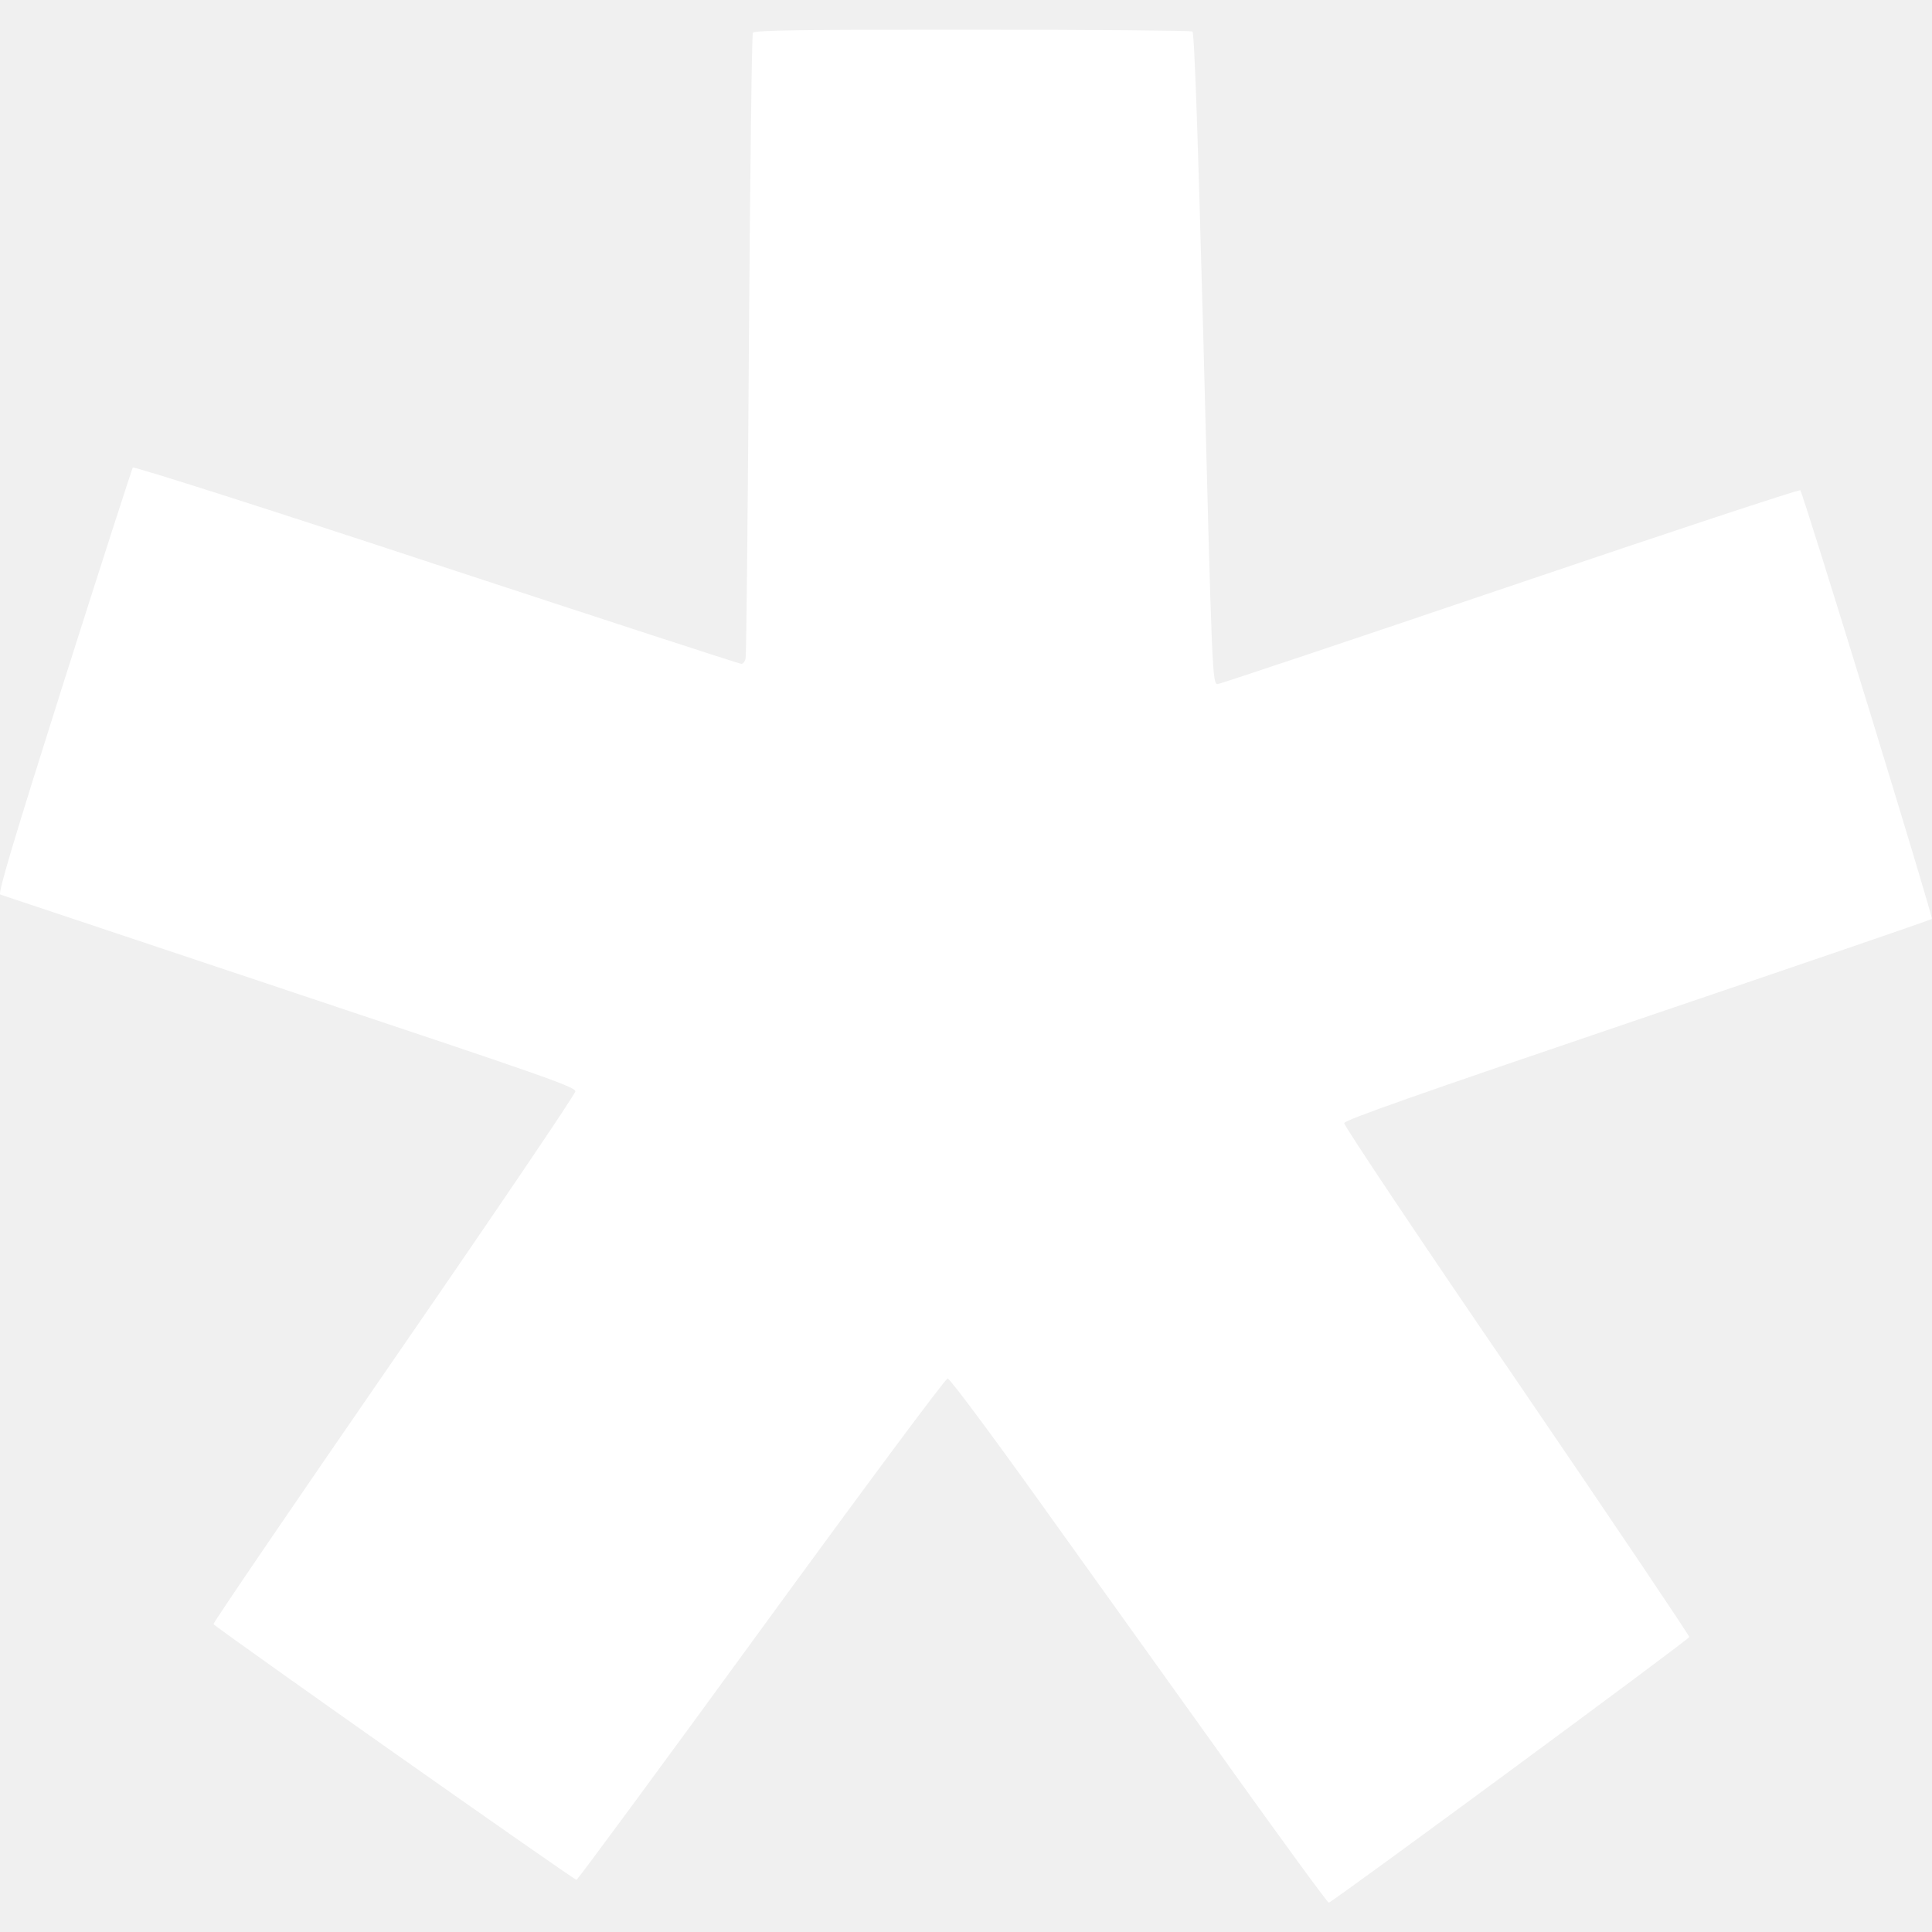
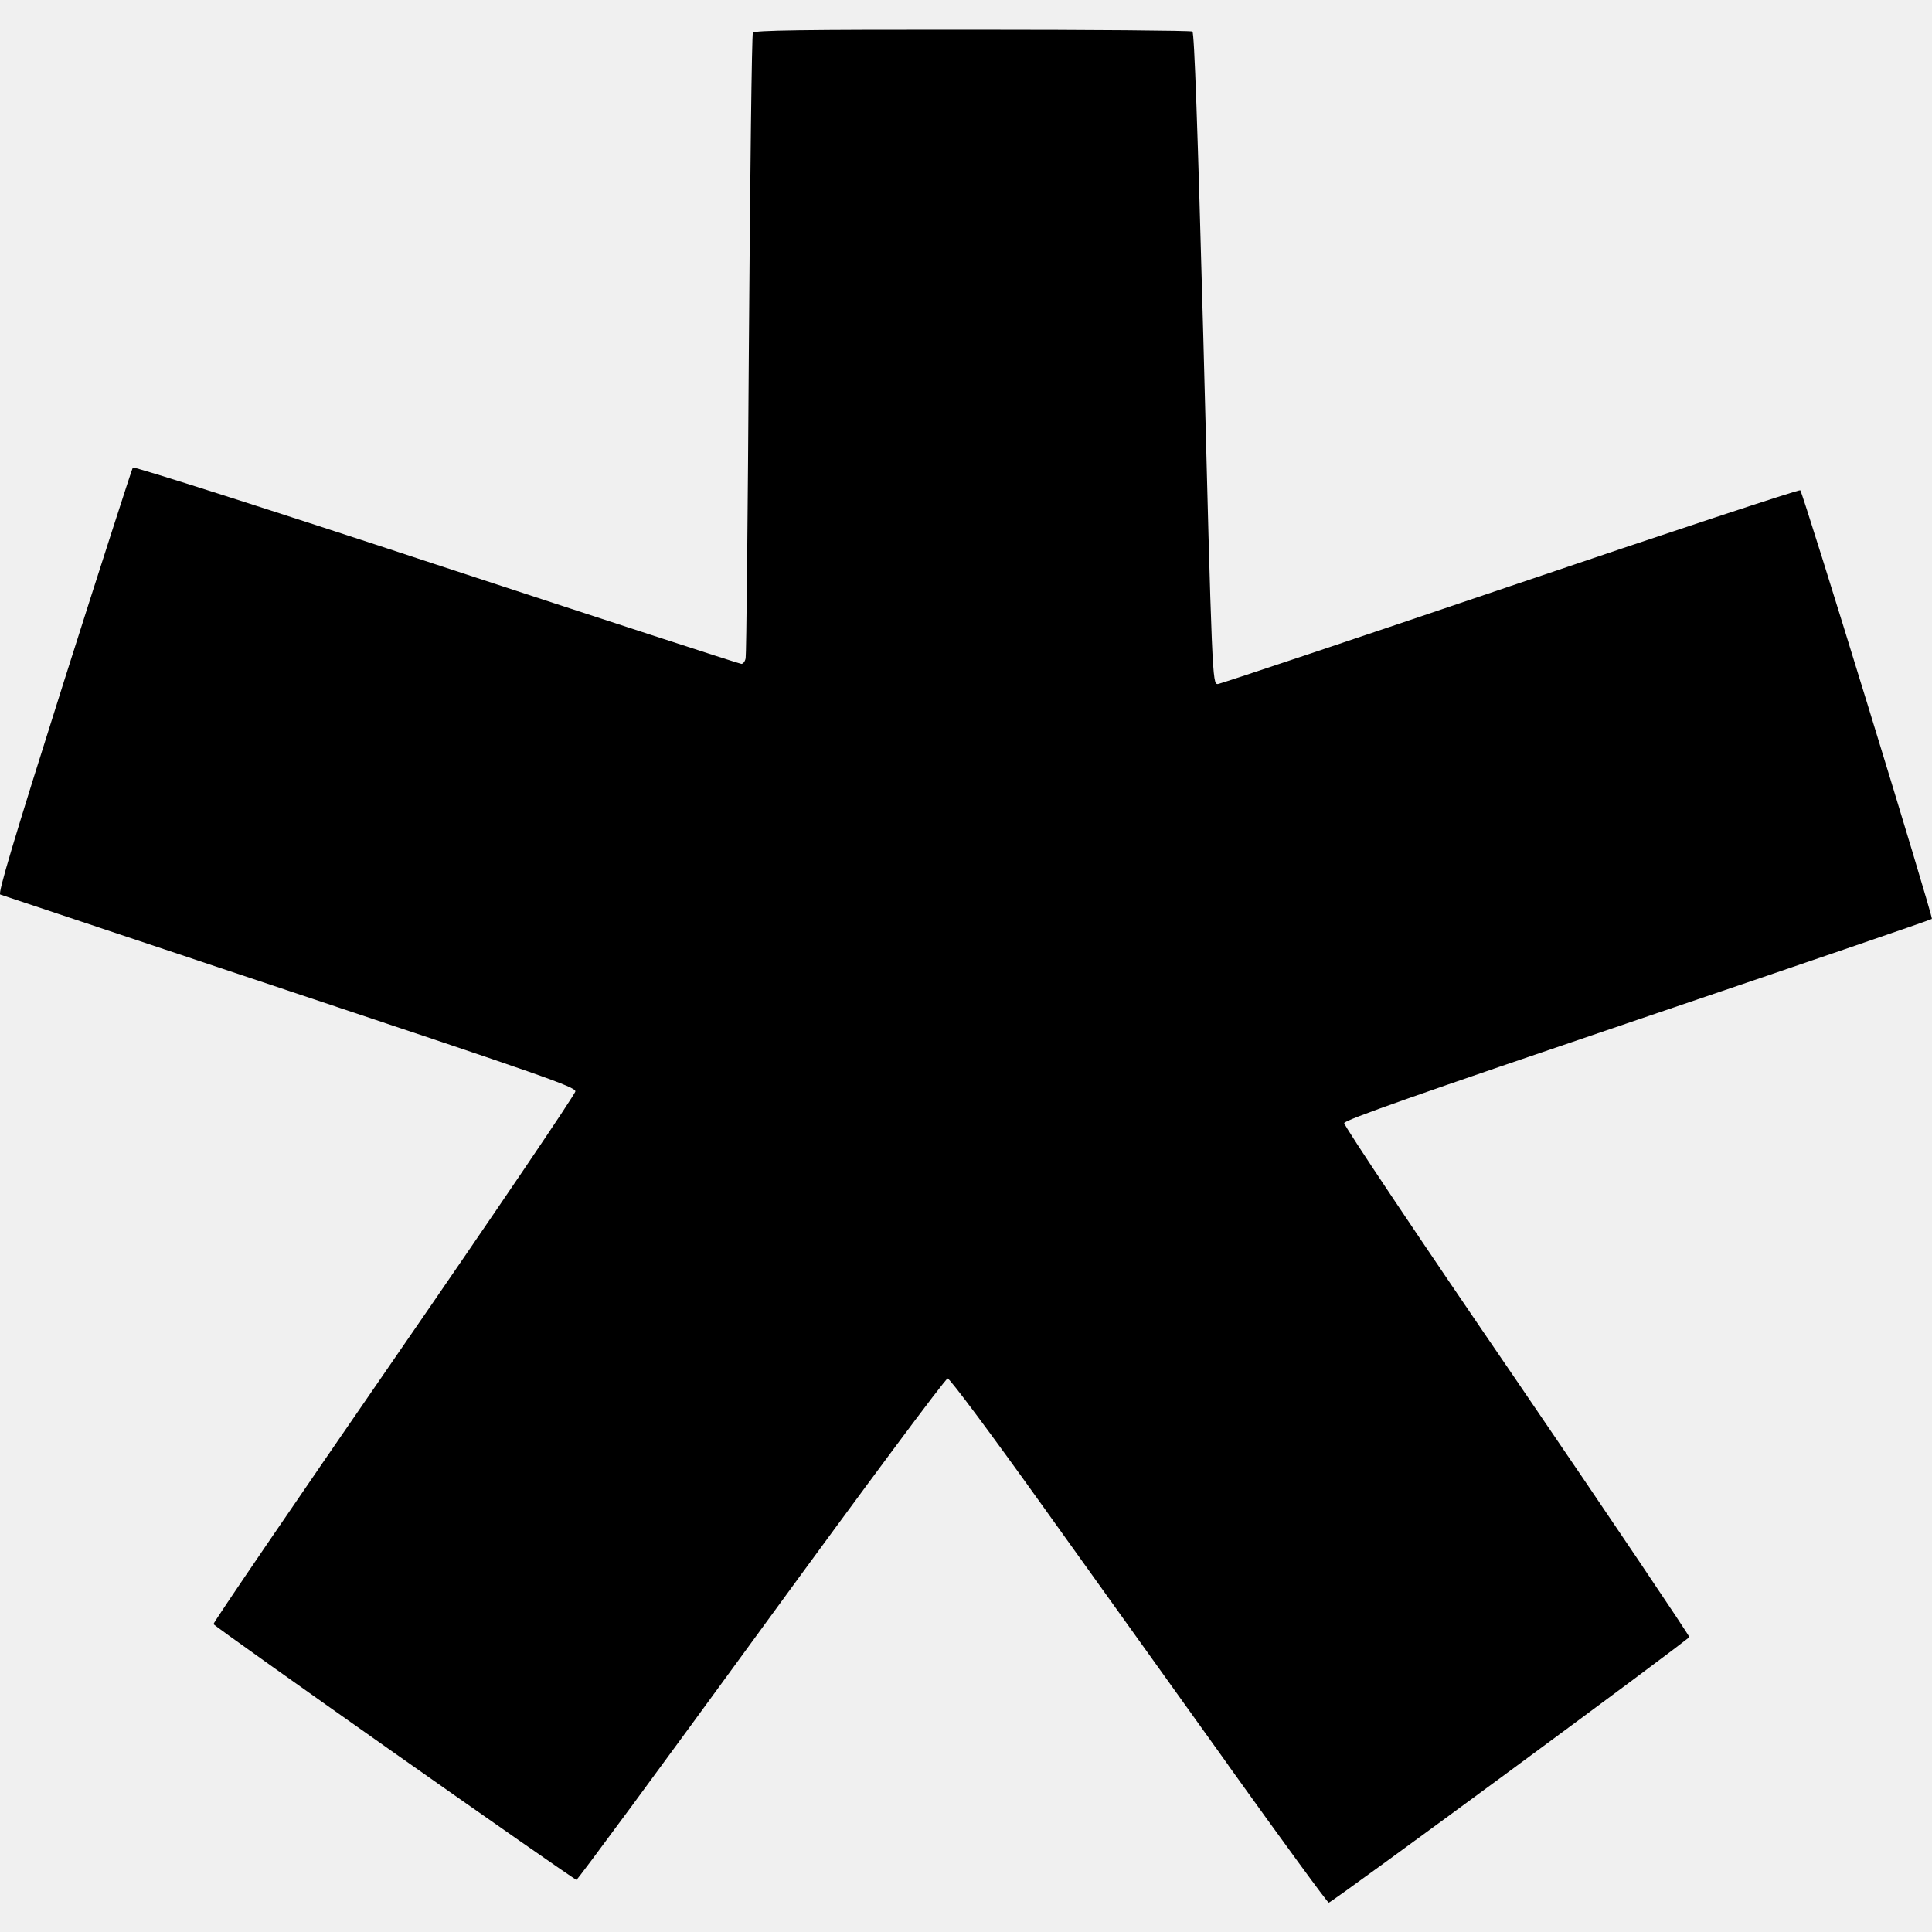
<svg xmlns="http://www.w3.org/2000/svg" viewBox="0 0 16 16" fill-rule="evenodd" clip-rule="evenodd" stroke-linejoin="round" stroke-miterlimit="1.414">
-   <path d="M10.172 14.618l-1.554-2.17c-.415-.58-.752-1.032-.77-1.032-.018 0-.67.877-1.544 2.076-.832 1.142-1.52 2.076-1.53 2.076-.022 0-2.998-2.096-3.006-2.118-.004-.01.67-.998 1.495-2.194.826-1.197 1.502-2.195 1.502-2.218 0-.037-.268-.13-2.367-.83l-2.396-.8c-.02-.01.103-.424.528-1.766.306-.964.563-1.76.57-1.77.01-.01 1.14.35 2.515.804 1.375.452 2.51.822 2.525.822.014 0 .03-.02.035-.047.006-.025.018-1.195.027-2.6.01-1.404.024-2.565.033-2.58.013-.02.4-.026 1.817-.025.99 0 1.81.007 1.823.015.016.01.043.783.09 2.518.073 2.848.075 2.886.12 2.886.018 0 1.107-.365 2.42-.81 1.315-.446 2.396-.803 2.404-.795.026.03 1.103 3.537 1.09 3.55-.007.008-1.104.383-2.437.835-1.833.622-2.425.83-2.43.856-.003.02.627.963 1.43 2.136.788 1.155 1.43 2.11 1.428 2.12-.007.024-2.96 2.2-2.986 2.2-.01 0-.384-.512-.832-1.138z" fill="#fff" fill-rule="nonzero" />
+   <path d="M10.172 14.618l-1.554-2.17c-.415-.58-.752-1.032-.77-1.032-.018 0-.67.877-1.544 2.076-.832 1.142-1.52 2.076-1.53 2.076-.022 0-2.998-2.096-3.006-2.118-.004-.01.67-.998 1.495-2.194.826-1.197 1.502-2.195 1.502-2.218 0-.037-.268-.13-2.367-.83l-2.396-.8c-.02-.01.103-.424.528-1.766.306-.964.563-1.76.57-1.77.01-.01 1.14.35 2.515.804 1.375.452 2.51.822 2.525.822.014 0 .03-.02.035-.047.006-.025.018-1.195.027-2.6.01-1.404.024-2.565.033-2.58.013-.02.4-.026 1.817-.025.99 0 1.81.007 1.823.015.016.01.043.783.09 2.518.073 2.848.075 2.886.12 2.886.018 0 1.107-.365 2.42-.81 1.315-.446 2.396-.803 2.404-.795.026.03 1.103 3.537 1.09 3.55-.007.008-1.104.383-2.437.835-1.833.622-2.425.83-2.43.856-.003.02.627.963 1.43 2.136.788 1.155 1.43 2.11 1.428 2.12-.007.024-2.96 2.2-2.986 2.2-.01 0-.384-.512-.832-1.138z" fill-rule="nonzero" />
</svg>
